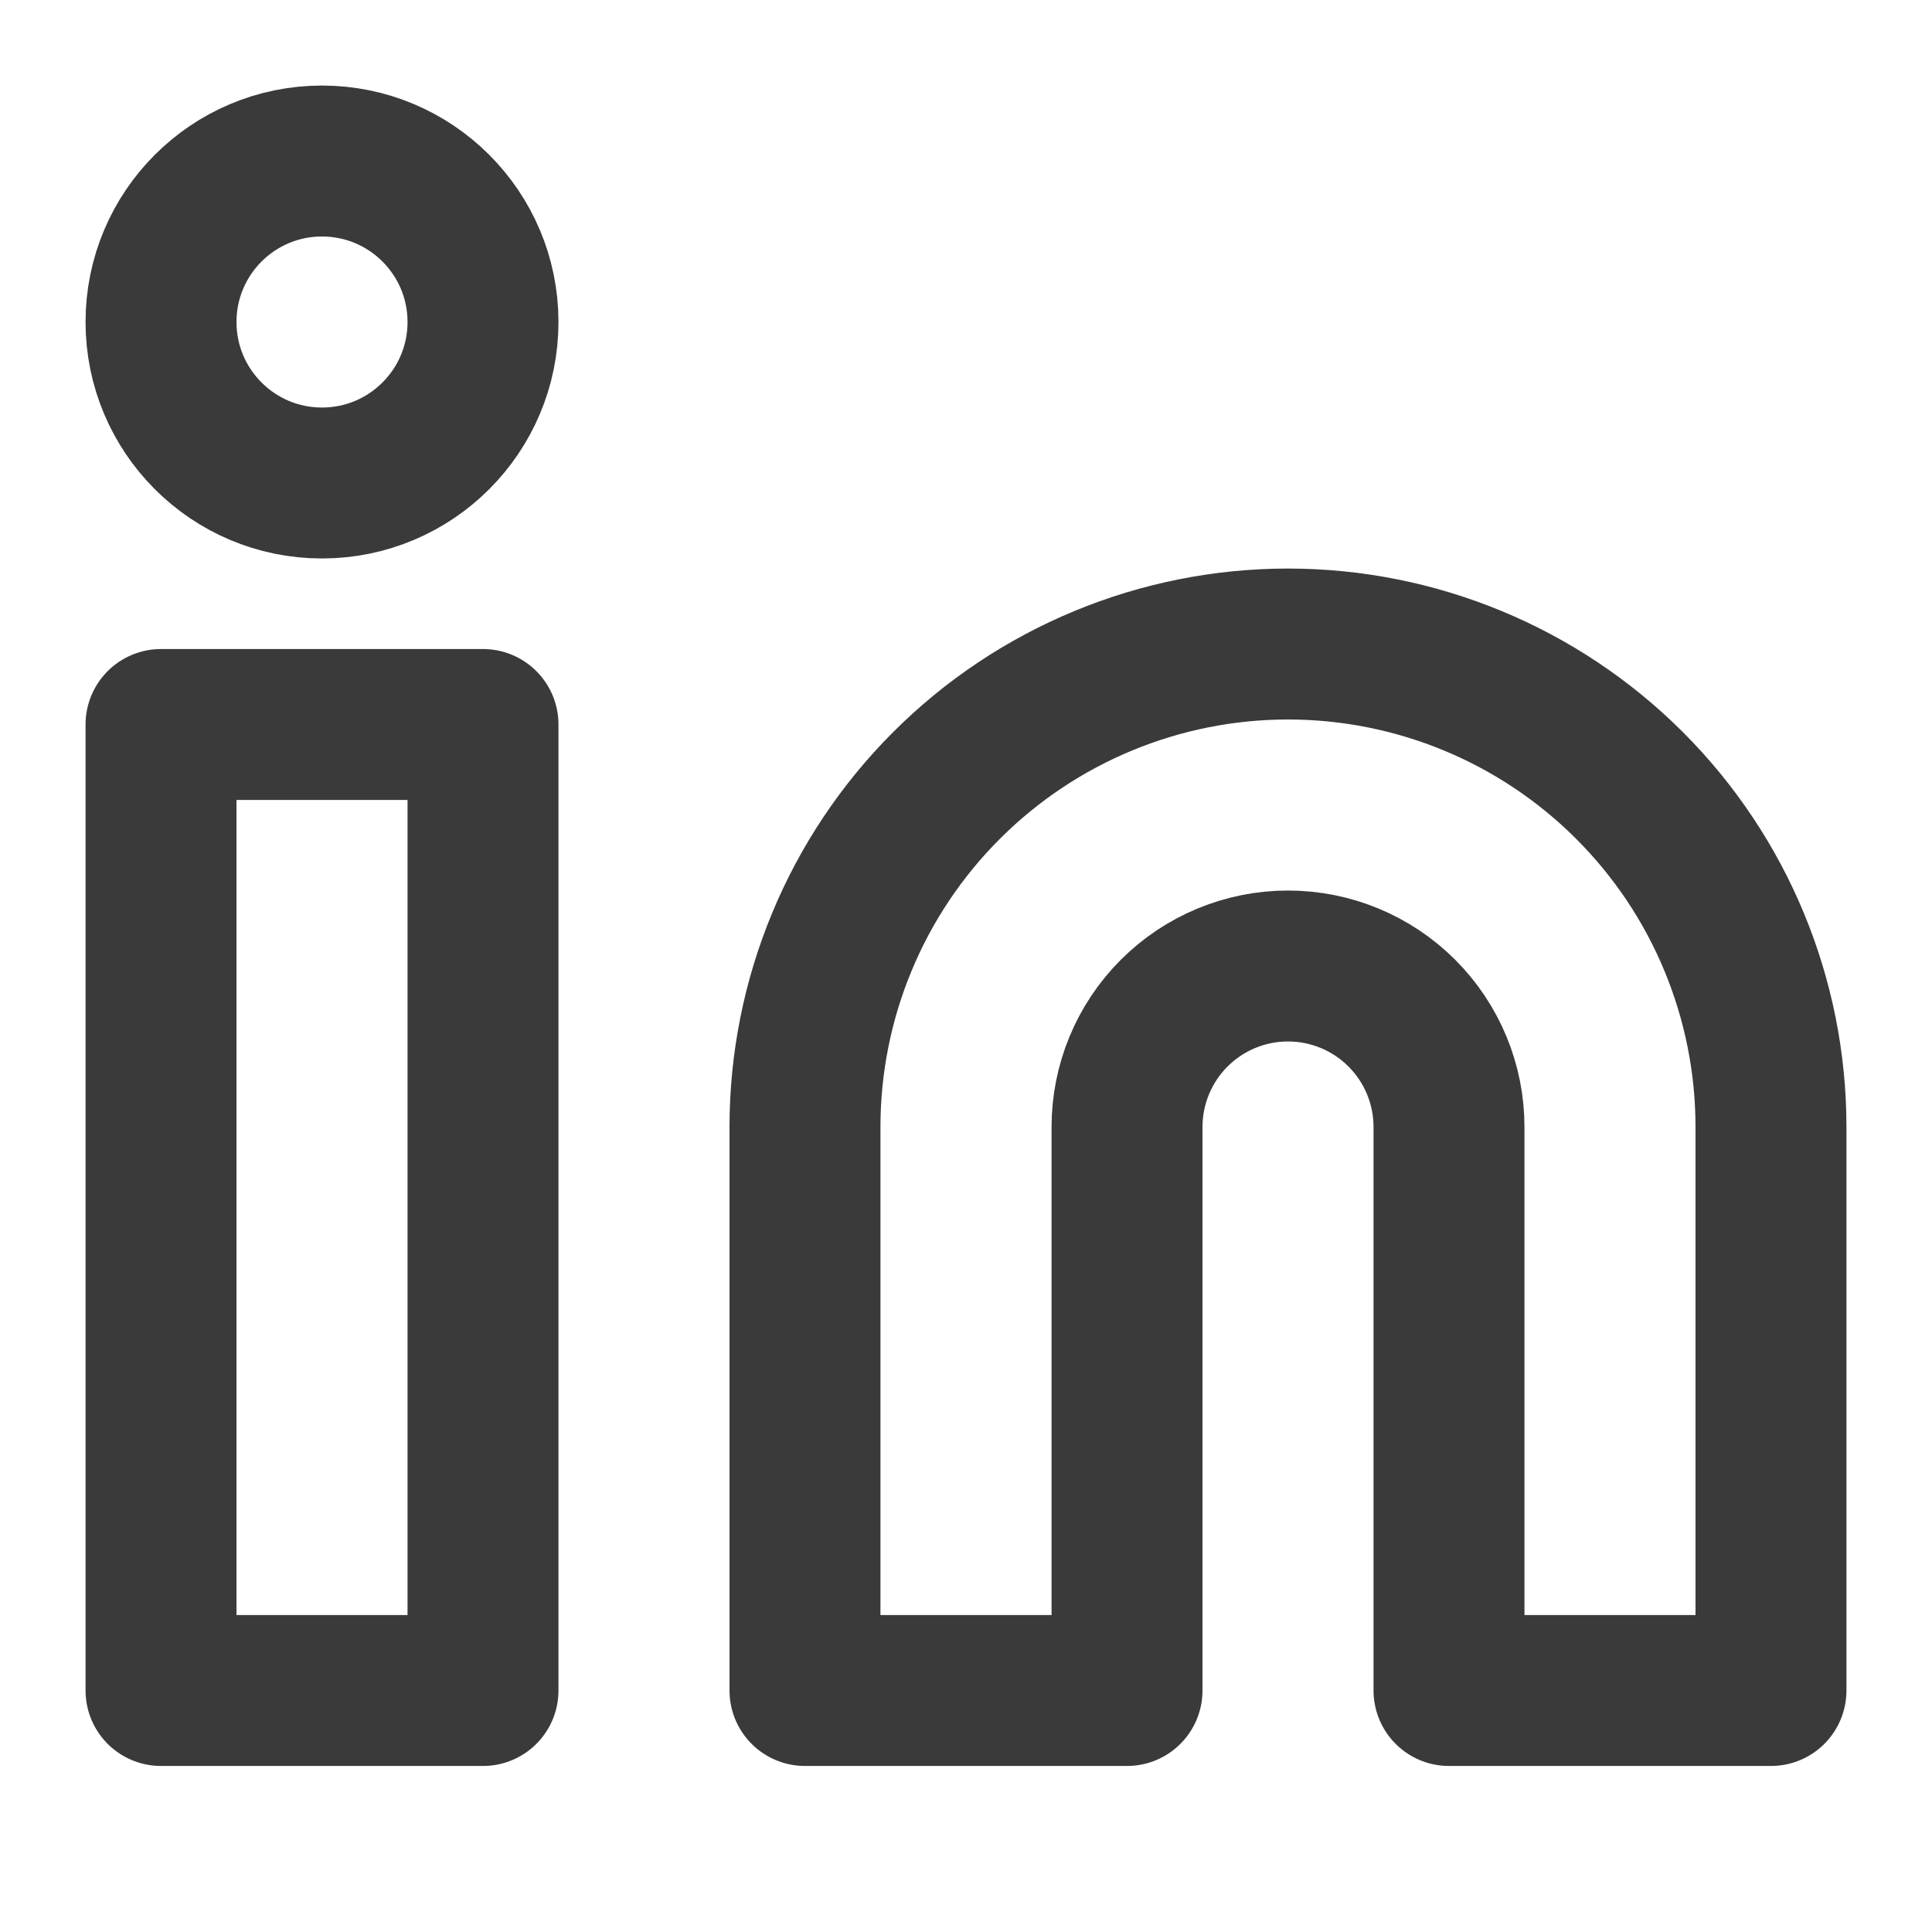
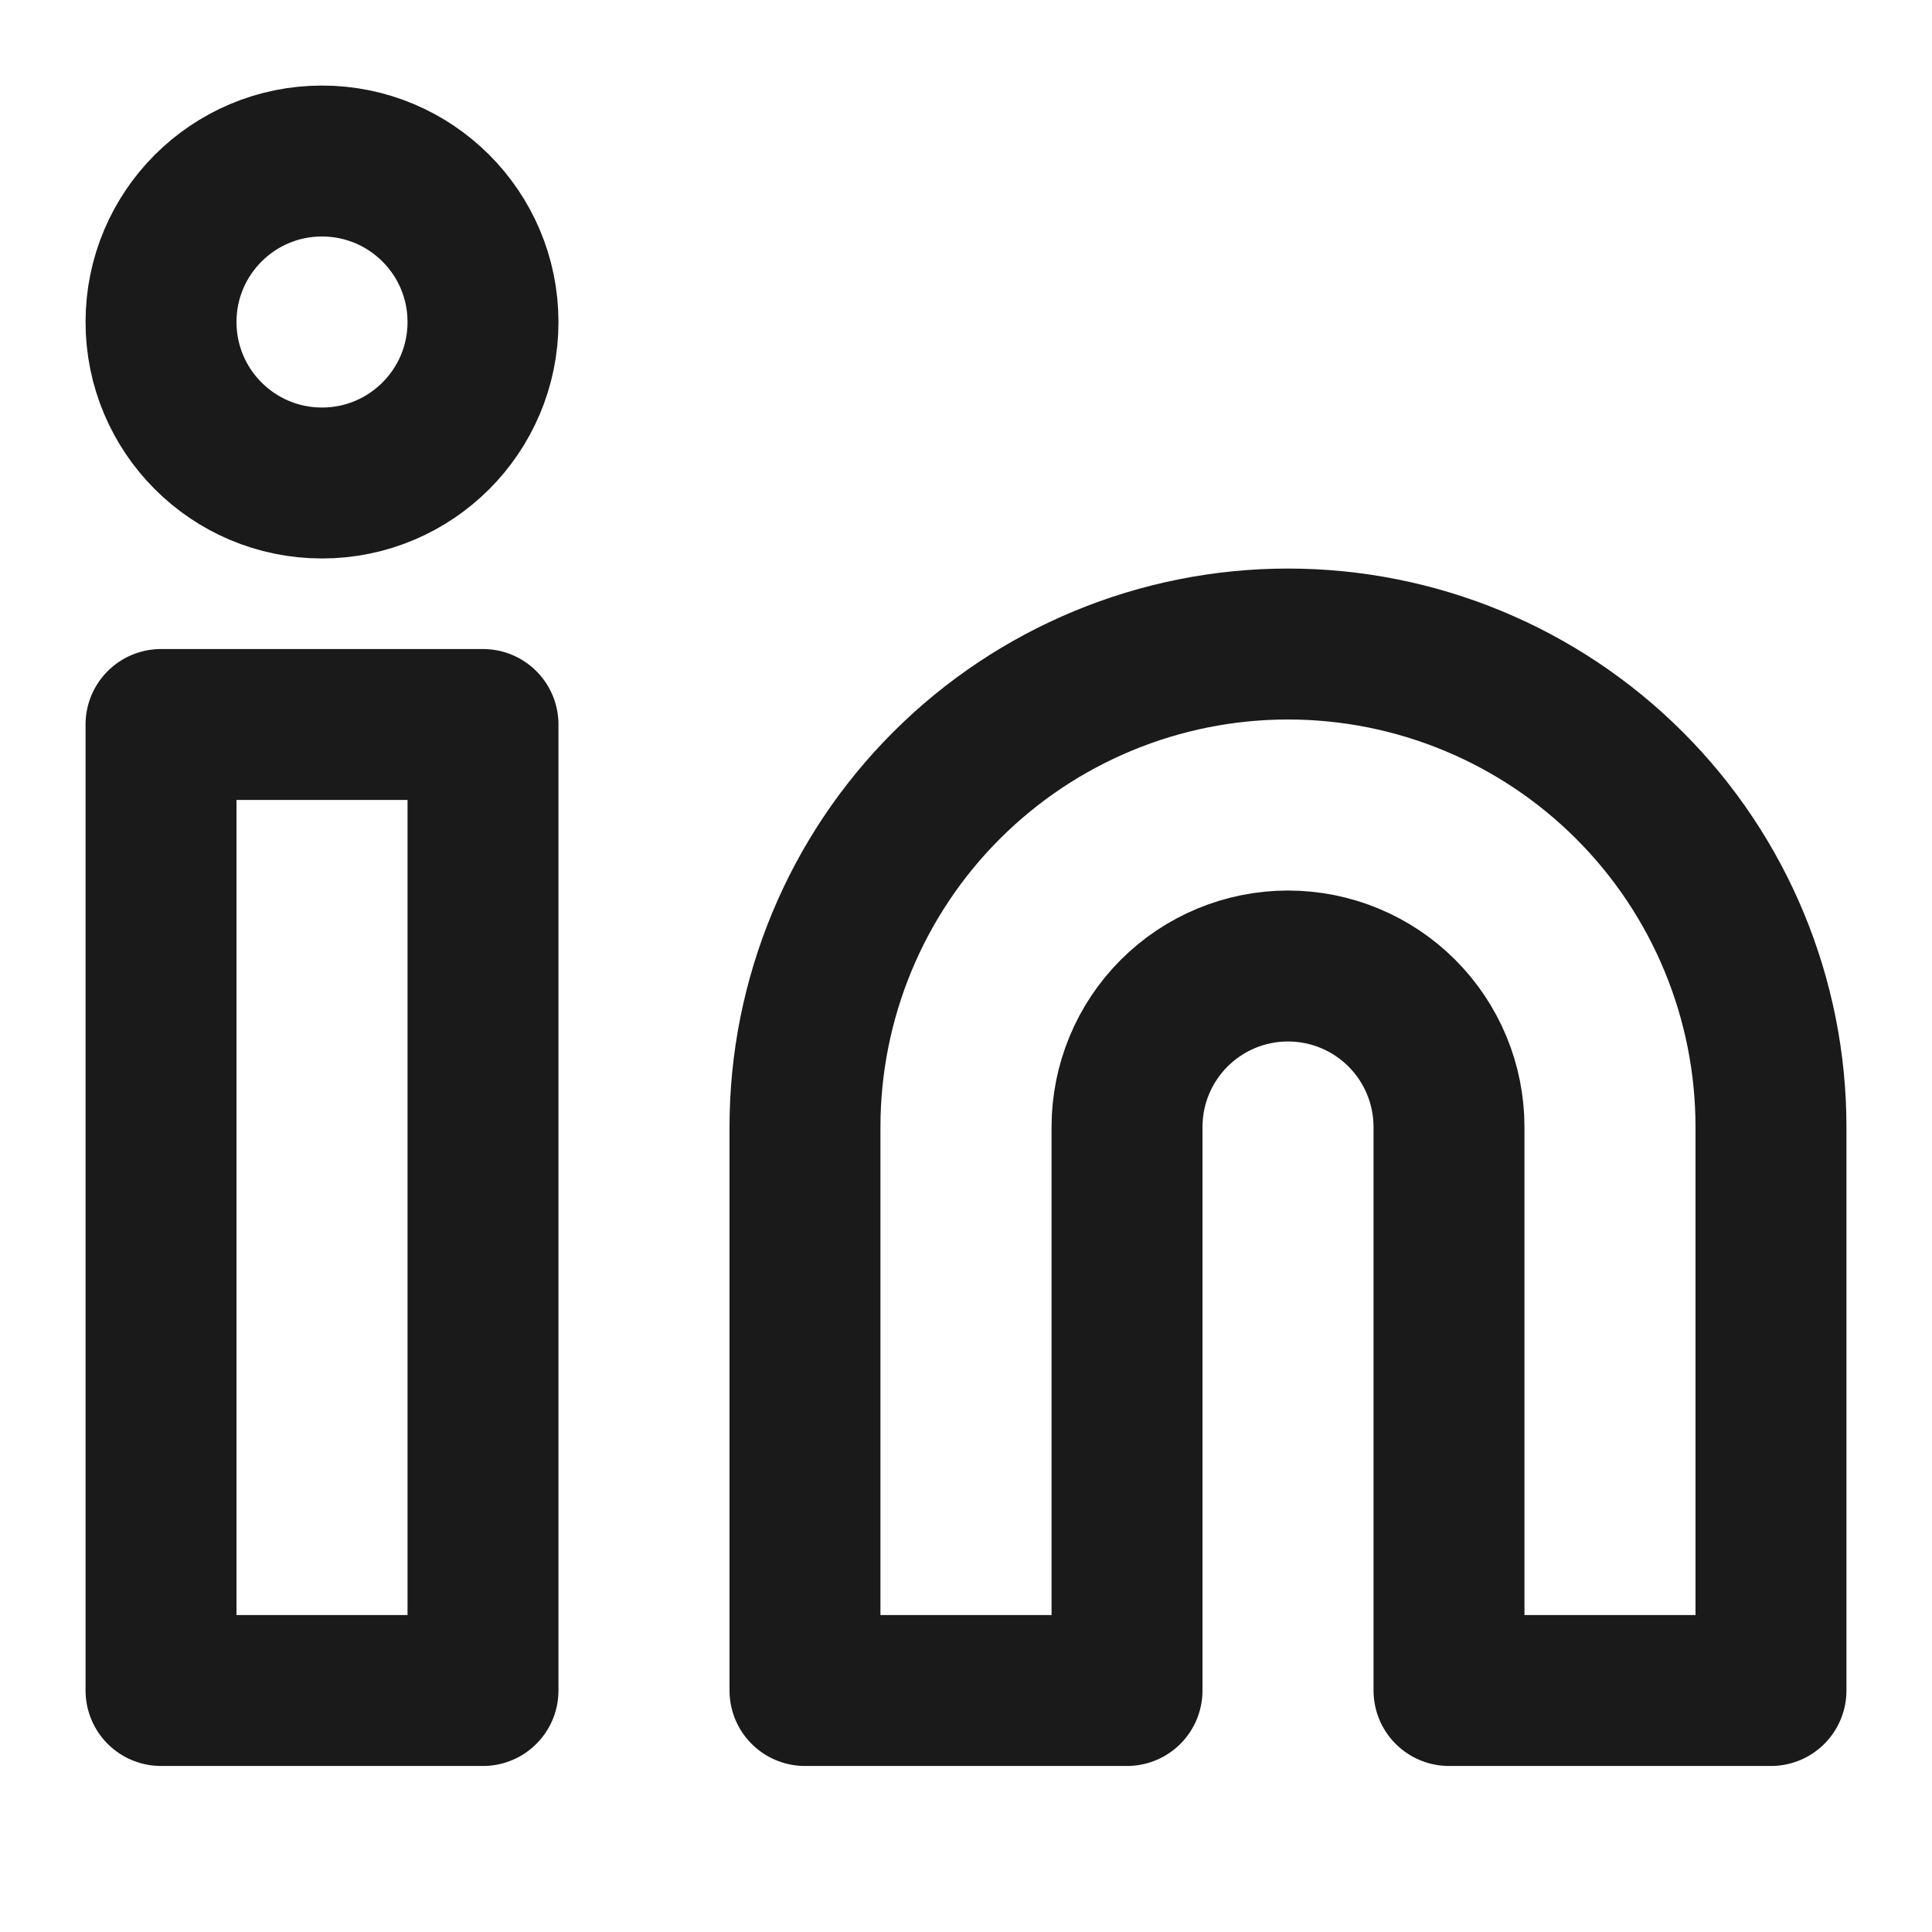
<svg xmlns="http://www.w3.org/2000/svg" width="32" height="32" viewBox="0 0 32 32" fill="none">
-   <path d="M5.333 8C6.806 8 8 6.806 8 5.333C8 3.861 6.806 2.667 5.333 2.667C3.861 2.667 2.667 3.861 2.667 5.333C2.667 6.806 3.861 8 5.333 8Z" stroke="#3A3A3A" stroke-width="2.5" stroke-linecap="round" stroke-linejoin="round" />
-   <path d="M2.667 12H8V28H2.667V12ZM29.333 28H24V18.667C24 17.959 23.719 17.281 23.219 16.781C22.719 16.281 22.041 16 21.333 16C20.626 16 19.948 16.281 19.448 16.781C18.948 17.281 18.667 17.959 18.667 18.667V28H13.333V18.667C13.333 16.545 14.176 14.51 15.677 13.01C17.177 11.51 19.212 10.667 21.333 10.667C23.455 10.667 25.49 11.51 26.99 13.01C28.491 14.51 29.333 16.545 29.333 18.667V28Z" stroke="#3A3A3A" stroke-width="2.5" stroke-linecap="round" stroke-linejoin="round" />
+   <path d="M5.333 8C6.806 8 8 6.806 8 5.333C8 3.861 6.806 2.667 5.333 2.667C3.861 2.667 2.667 3.861 2.667 5.333C2.667 6.806 3.861 8 5.333 8Z" stroke="#1a1a1a" stroke-width="2.5" stroke-linecap="round" stroke-linejoin="round" />
+   <path d="M2.667 12H8V28H2.667V12ZM29.333 28H24V18.667C24 17.959 23.719 17.281 23.219 16.781C22.719 16.281 22.041 16 21.333 16C20.626 16 19.948 16.281 19.448 16.781C18.948 17.281 18.667 17.959 18.667 18.667V28H13.333V18.667C13.333 16.545 14.176 14.51 15.677 13.01C17.177 11.51 19.212 10.667 21.333 10.667C23.455 10.667 25.49 11.51 26.99 13.01C28.491 14.51 29.333 16.545 29.333 18.667V28Z" stroke="#1a1a1a" stroke-width="2.5" stroke-linecap="round" stroke-linejoin="round" />
</svg>
